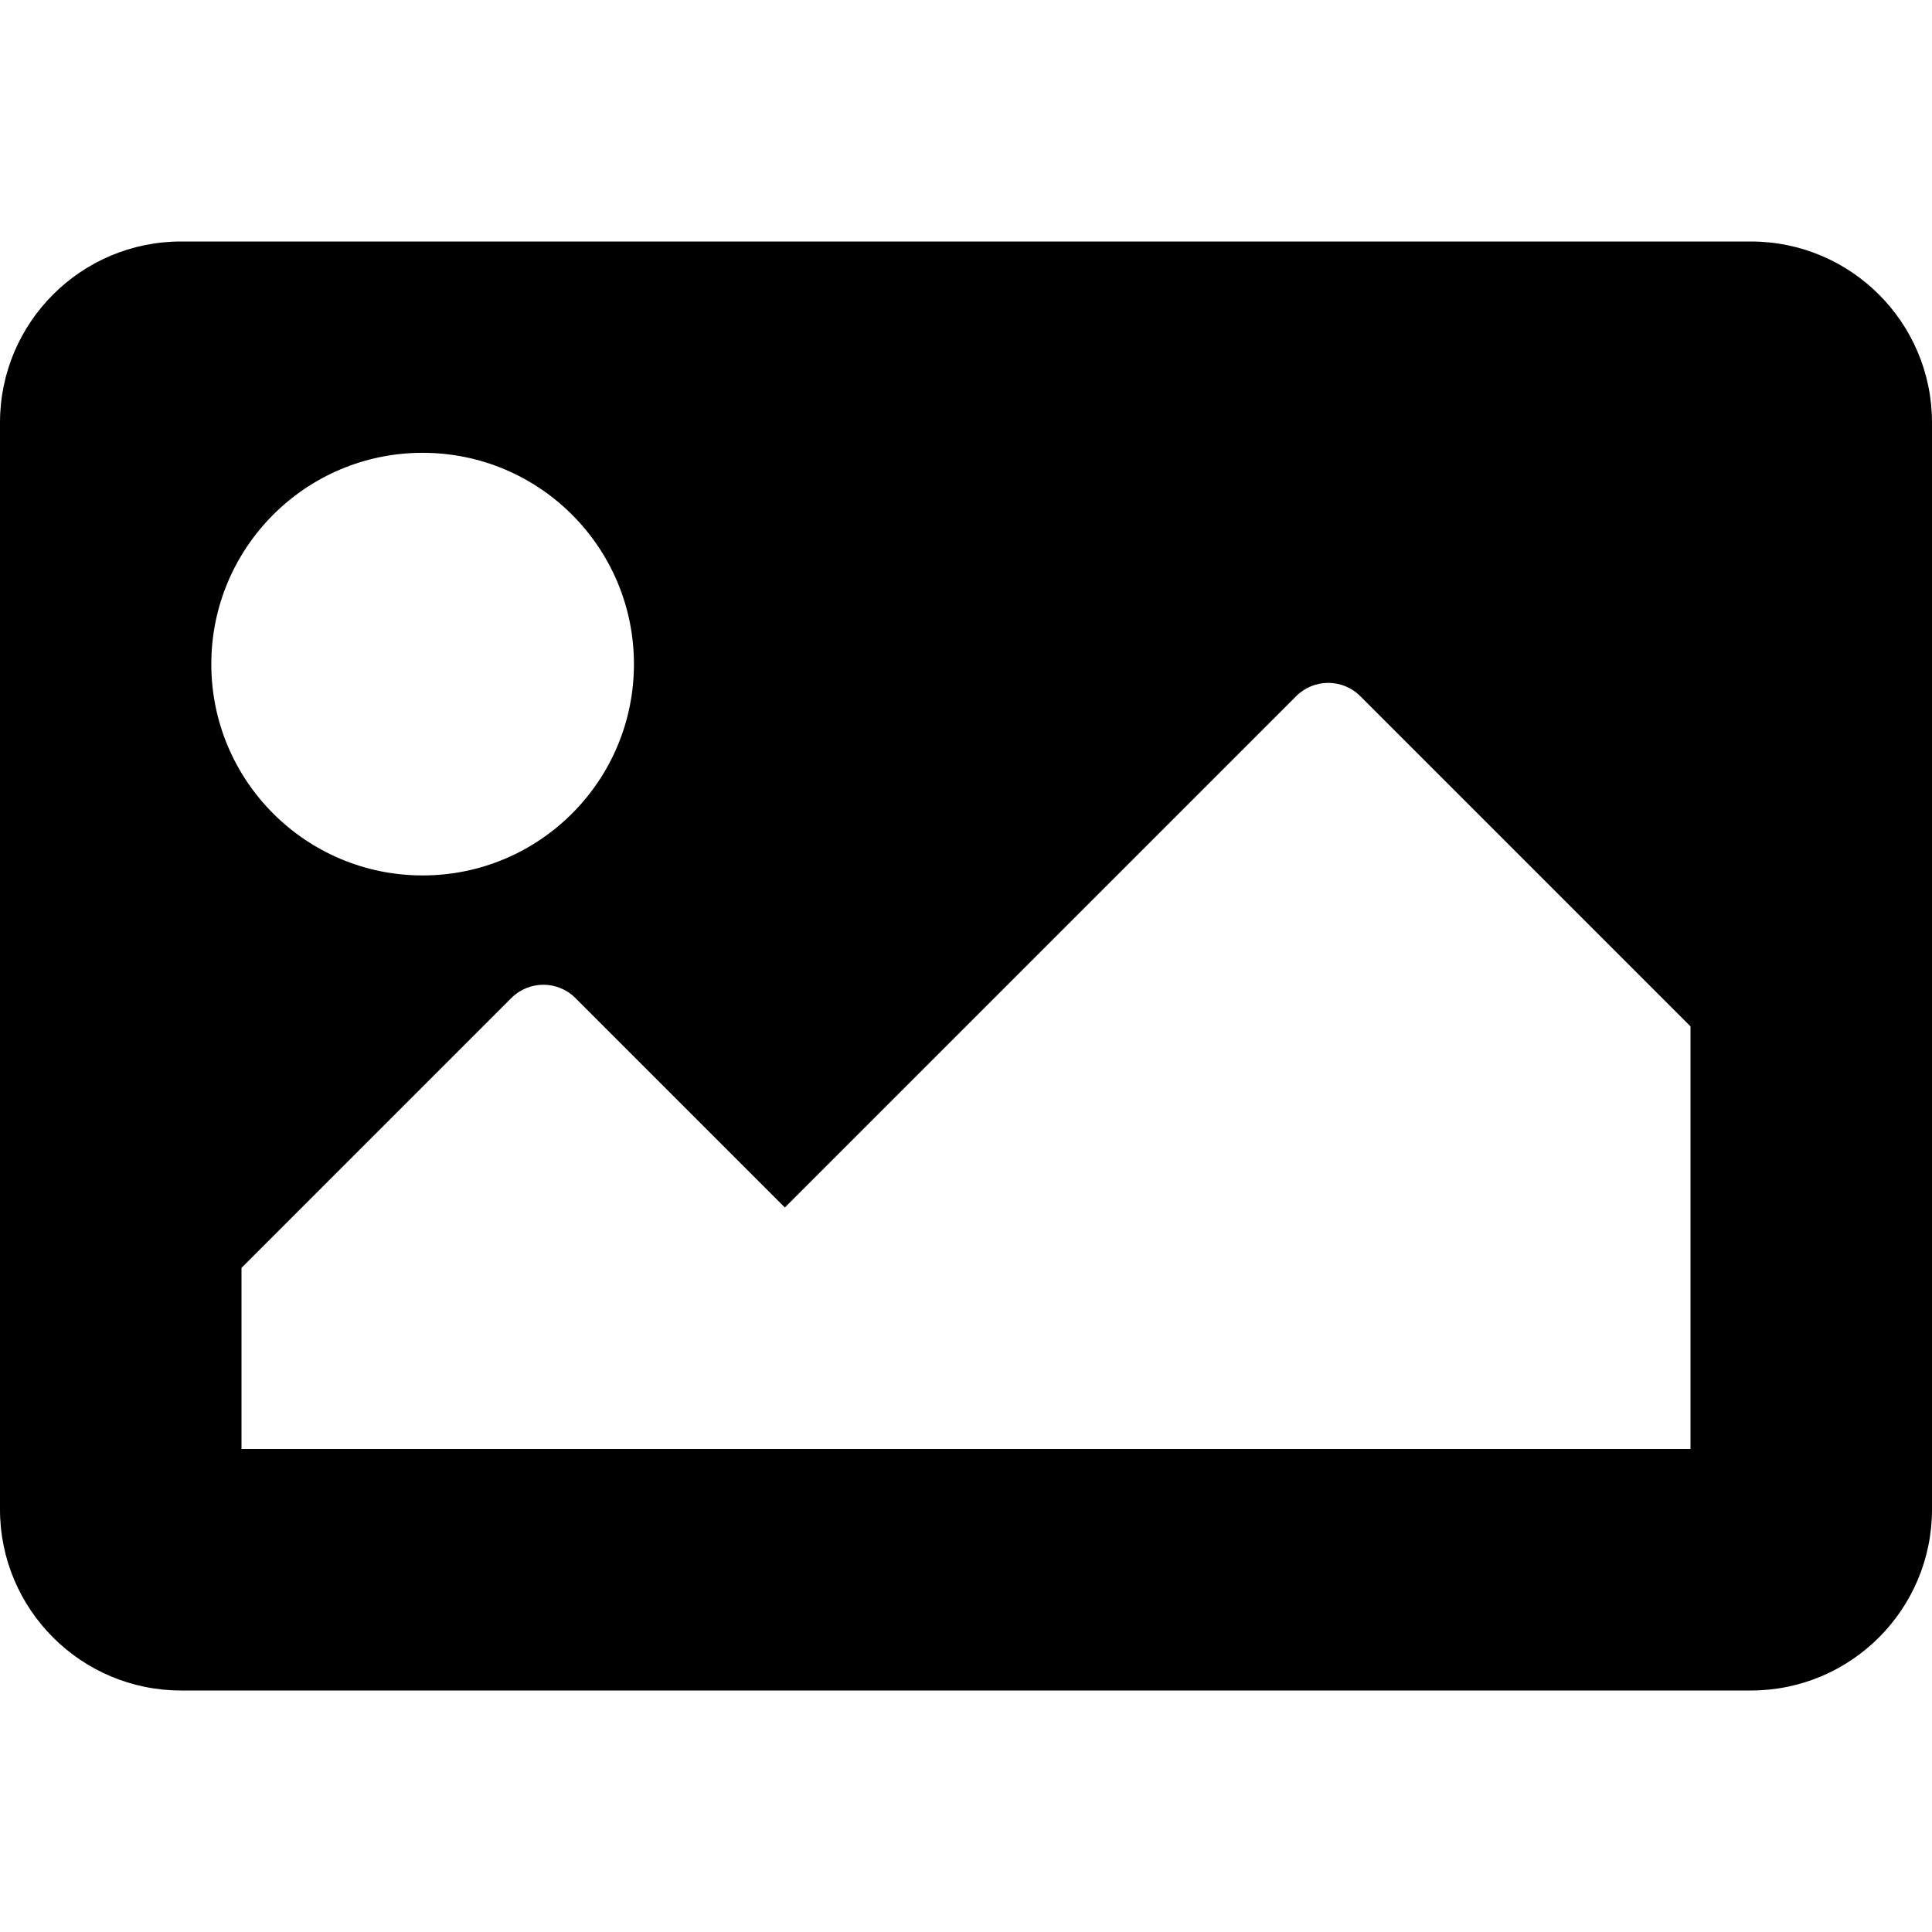
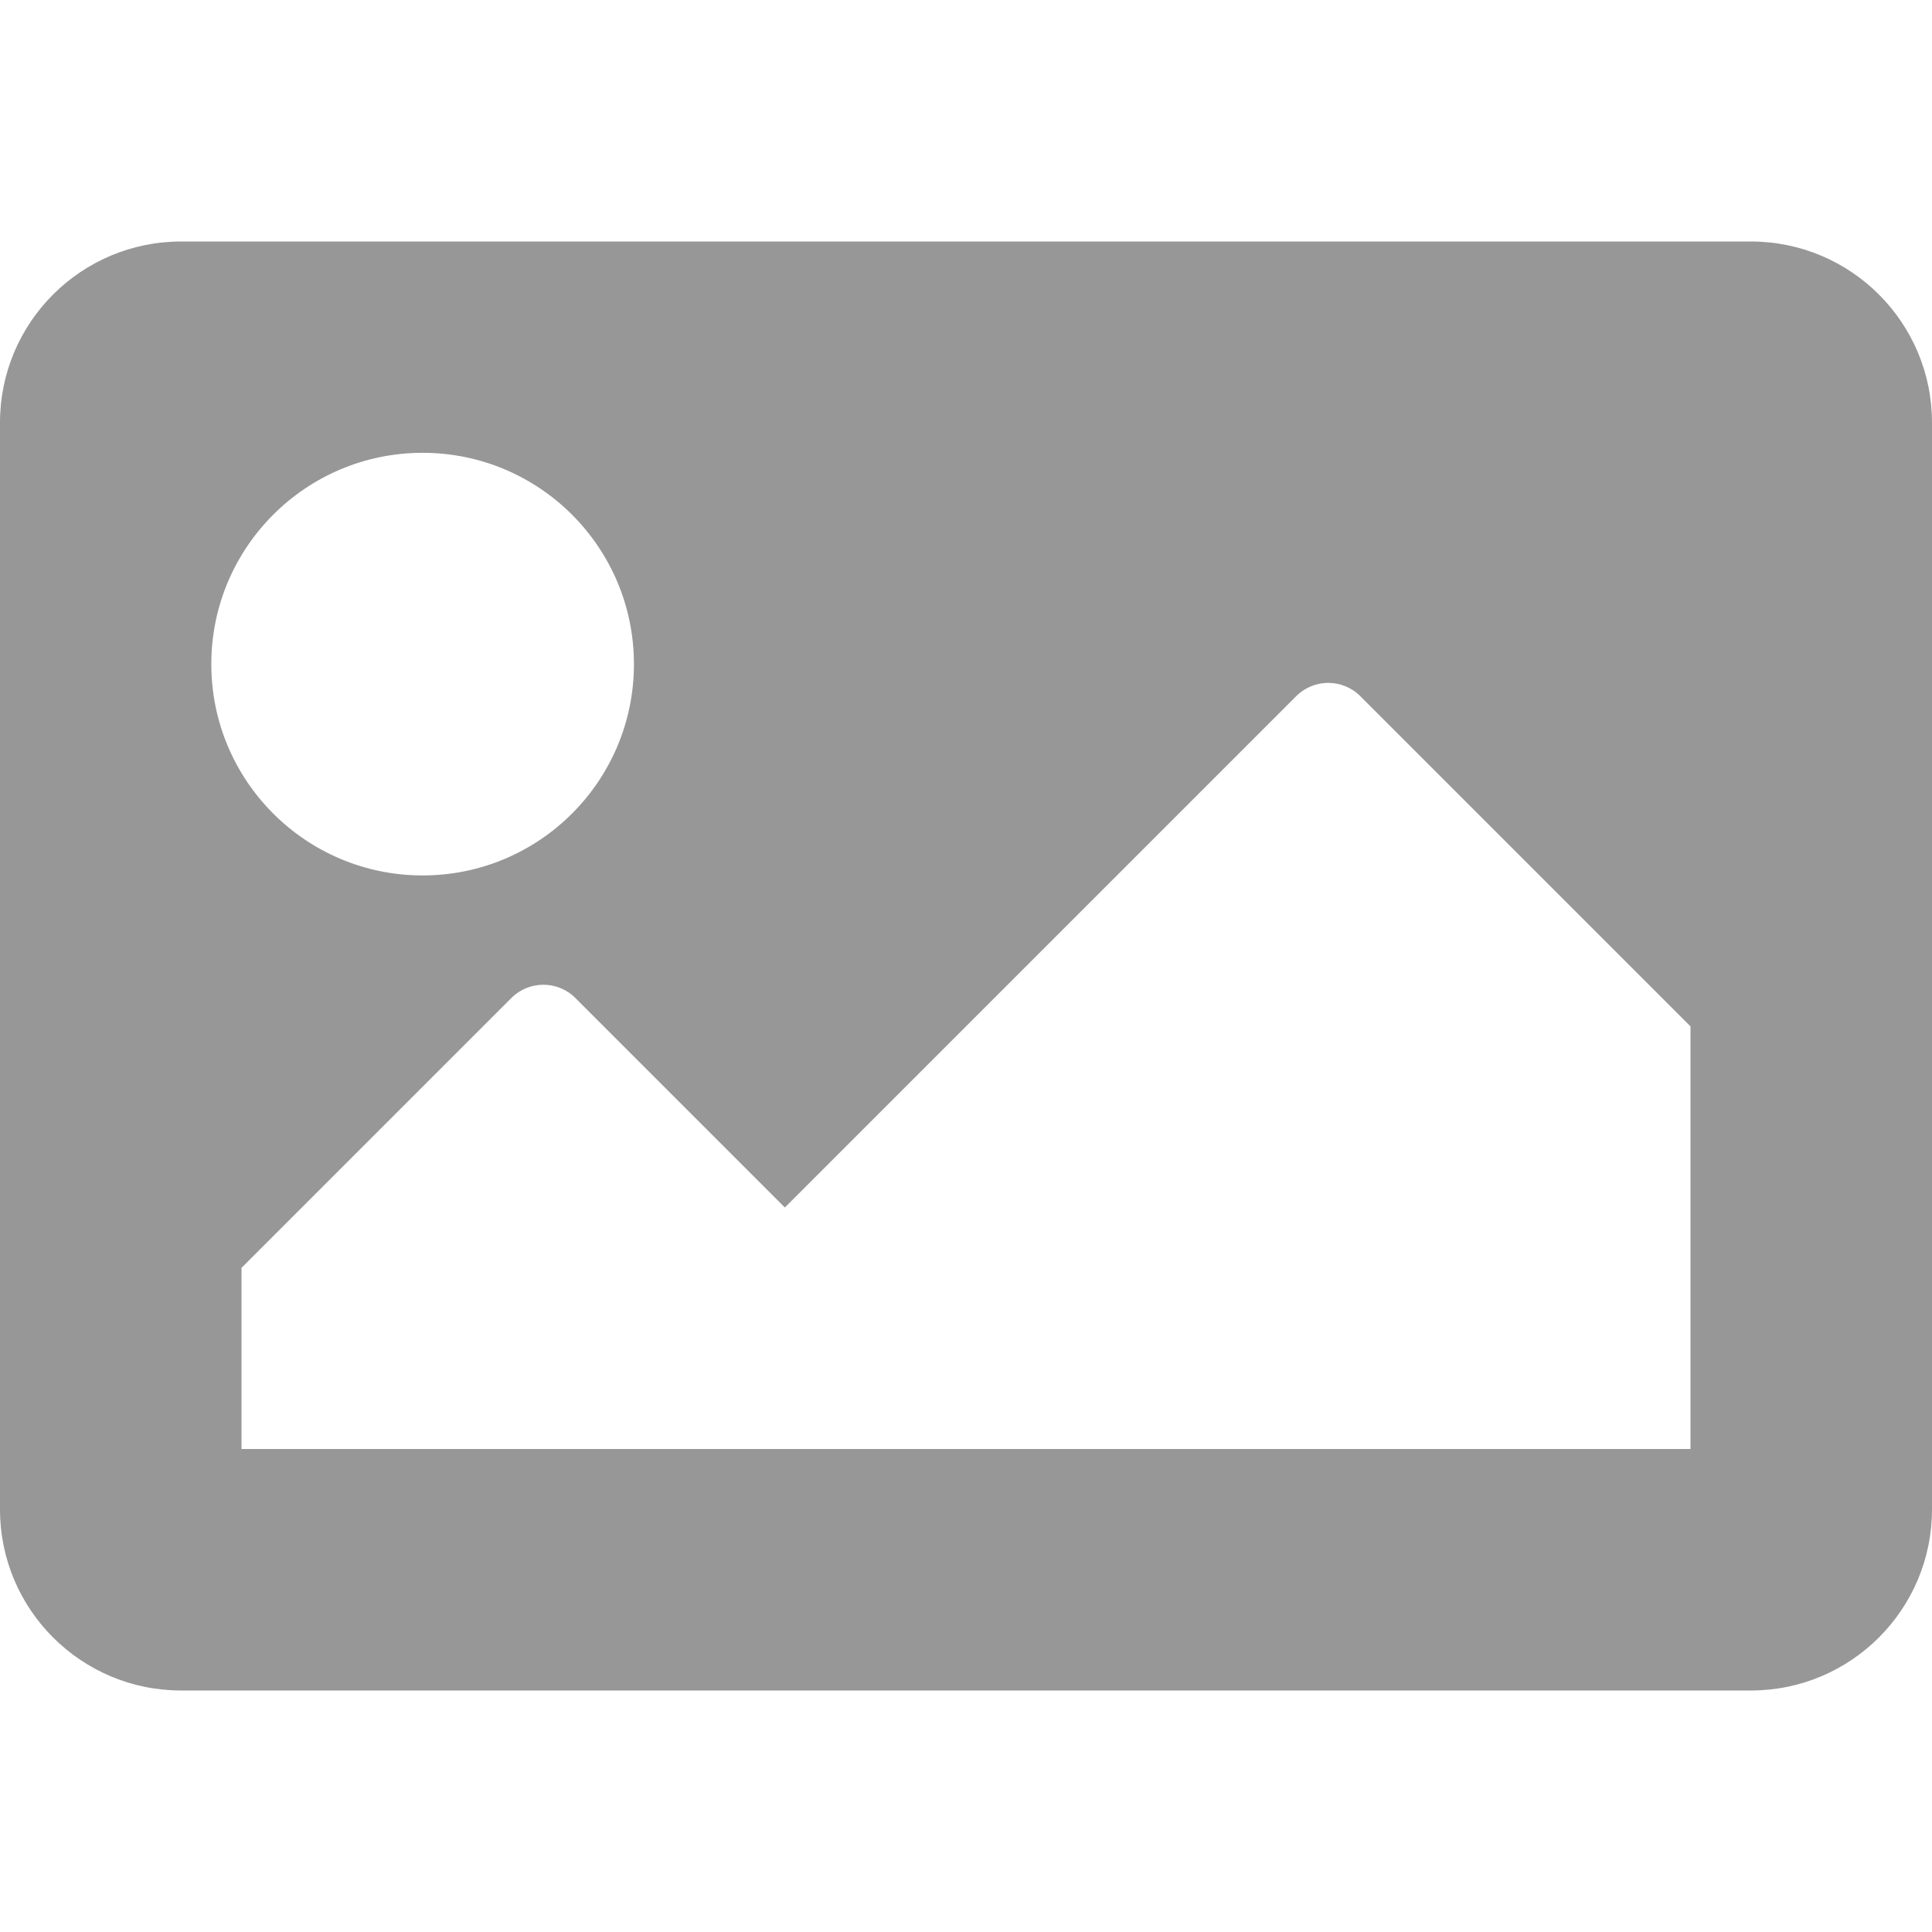
<svg xmlns="http://www.w3.org/2000/svg" aria-hidden="true" focusable="false" data-prefix="fas" data-icon="image" class="svg-inline--fa fa-image fa-w-16" role="img" viewBox="0 0 512 512">
-   <path fill="currentColor" d="M464 448H48c-26.51 0-48-21.49-48-48V112c0-26.51 21.49-48 48-48h416c26.51 0 48 21.49 48 48v288c0 26.51-21.49 48-48 48zM112 120c-30.928 0-56 25.072-56 56s25.072 56 56 56 56-25.072 56-56-25.072-56-56-56zM64 384h384V272l-87.515-87.515c-4.686-4.686-12.284-4.686-16.971 0L208 320l-55.515-55.515c-4.686-4.686-12.284-4.686-16.971 0L64 336v48z" />
+   <path fill="#979797" d="M464 448H48c-26.51 0-48-21.49-48-48V112c0-26.51 21.49-48 48-48h416c26.51 0 48 21.49 48 48v288c0 26.51-21.49 48-48 48zM112 120c-30.928 0-56 25.072-56 56s25.072 56 56 56 56-25.072 56-56-25.072-56-56-56zM64 384h384V272l-87.515-87.515c-4.686-4.686-12.284-4.686-16.971 0L208 320l-55.515-55.515c-4.686-4.686-12.284-4.686-16.971 0L64 336v48z" />
</svg>
